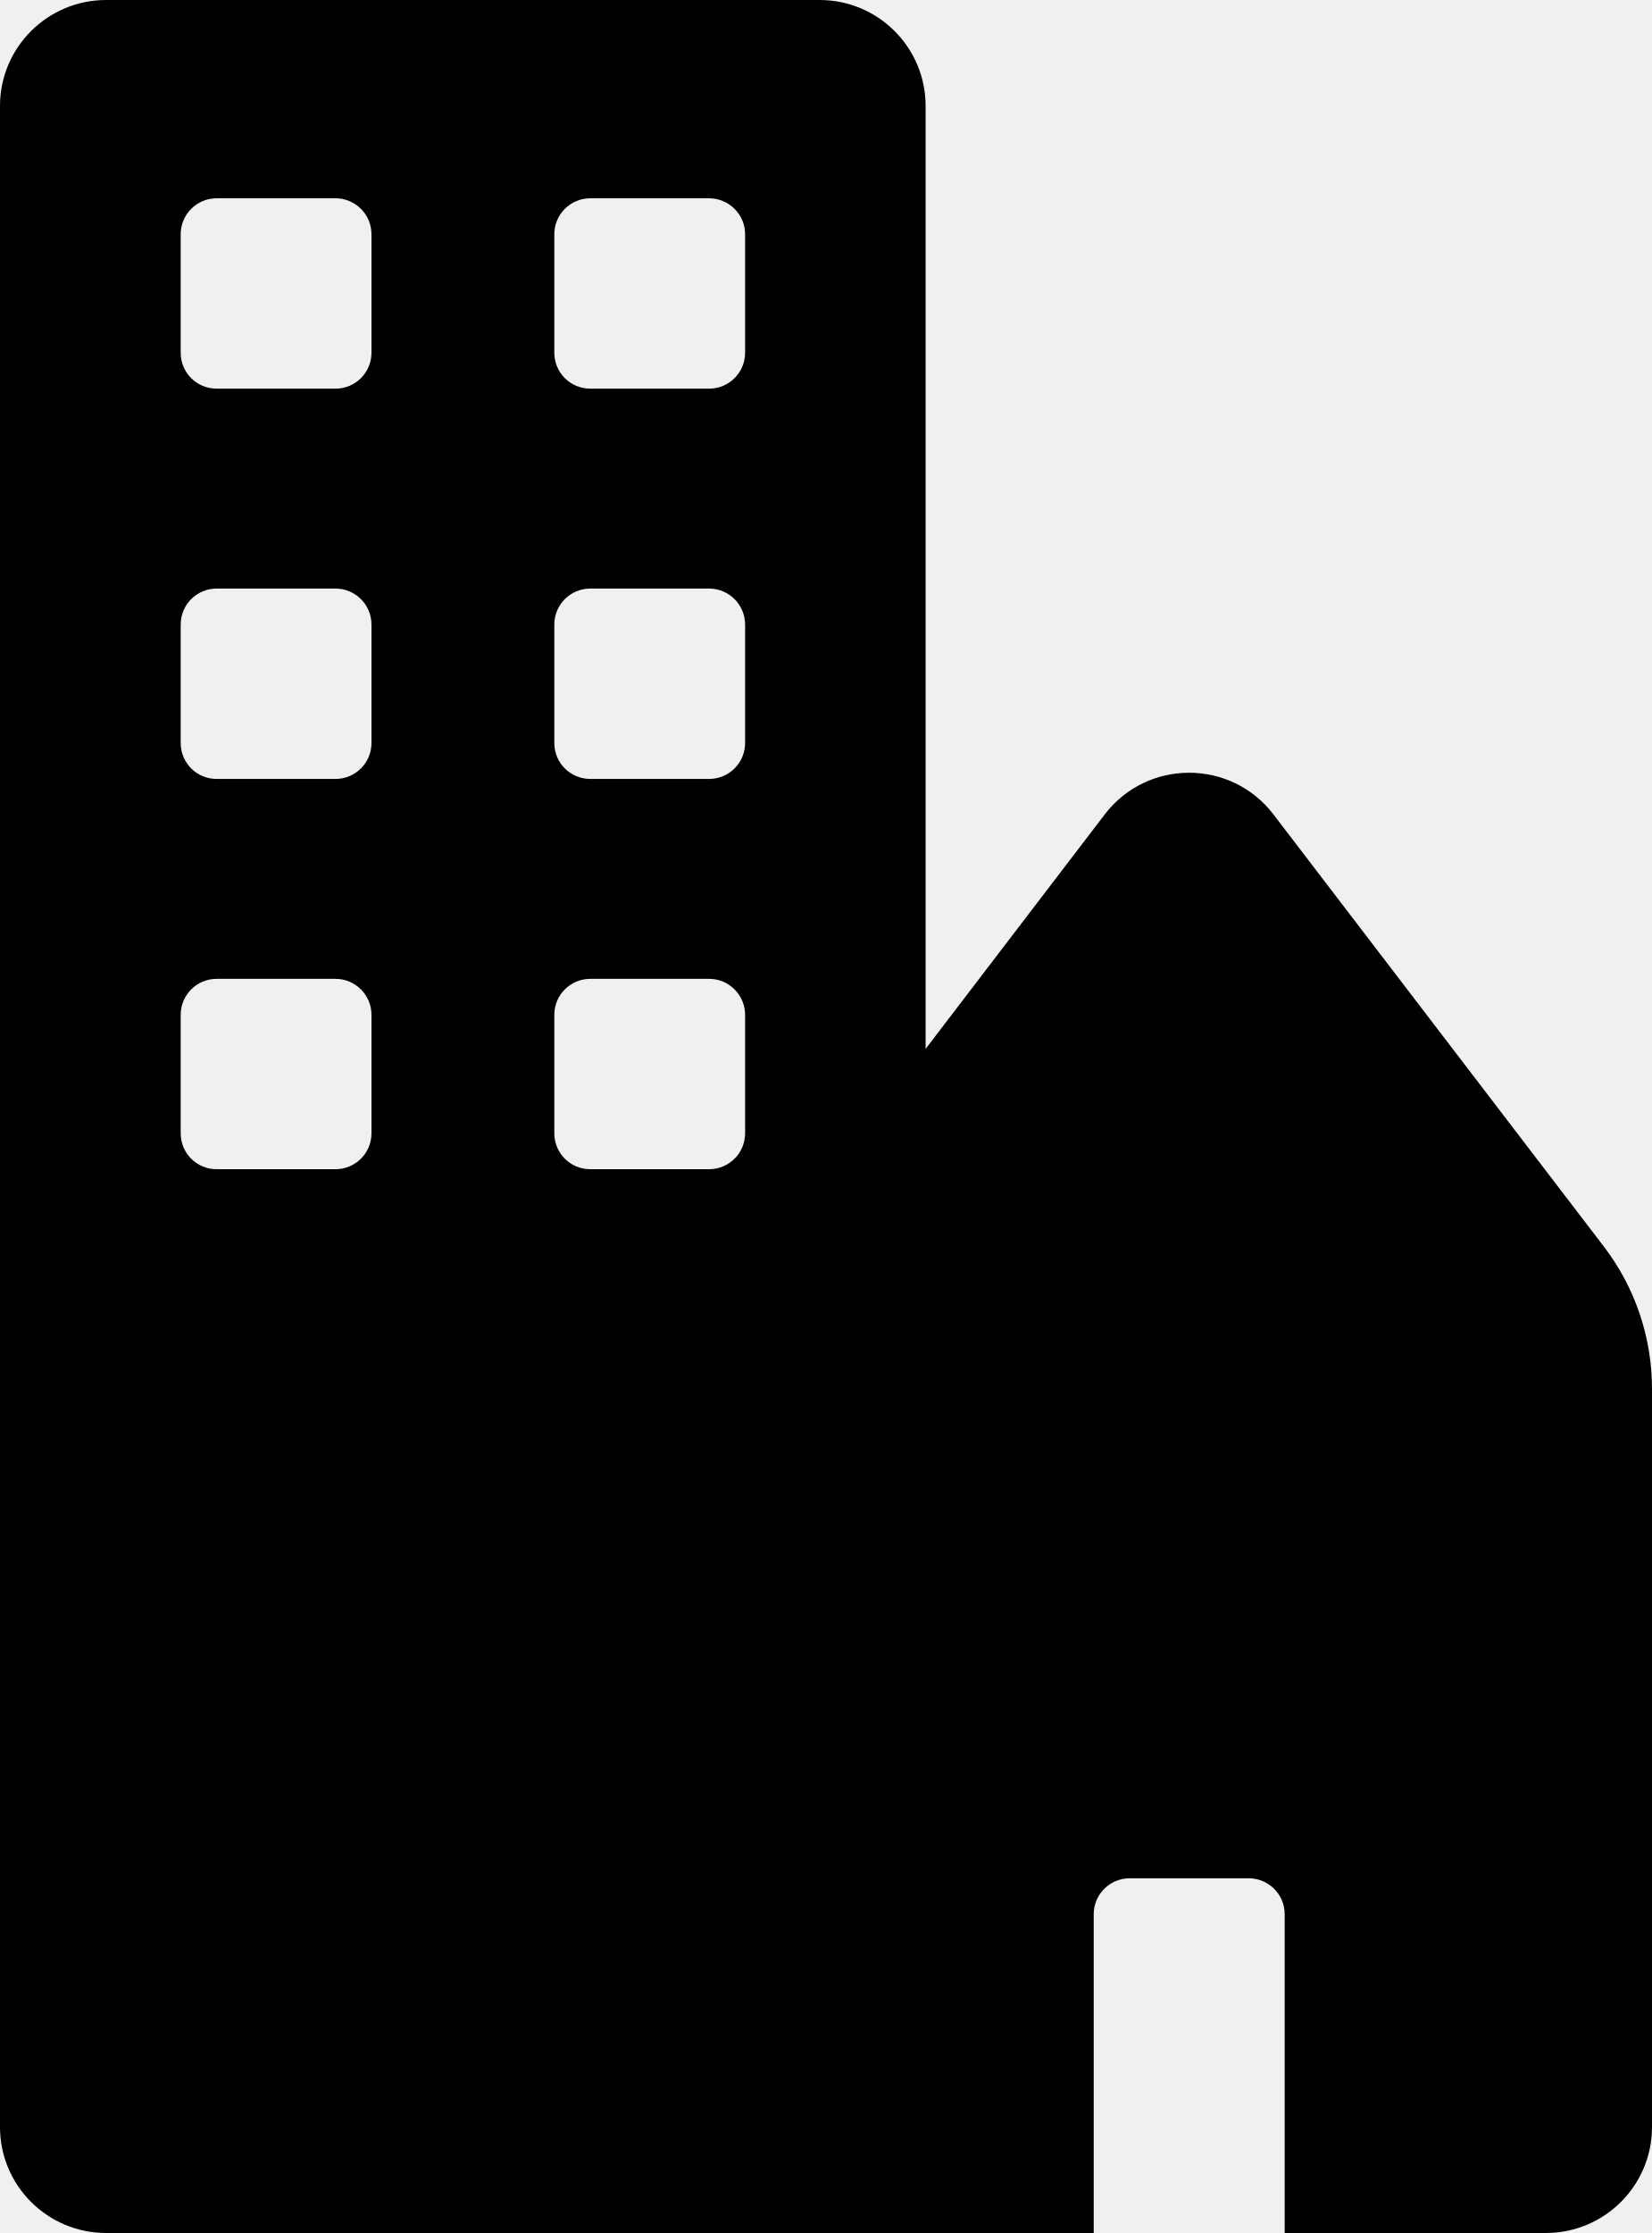
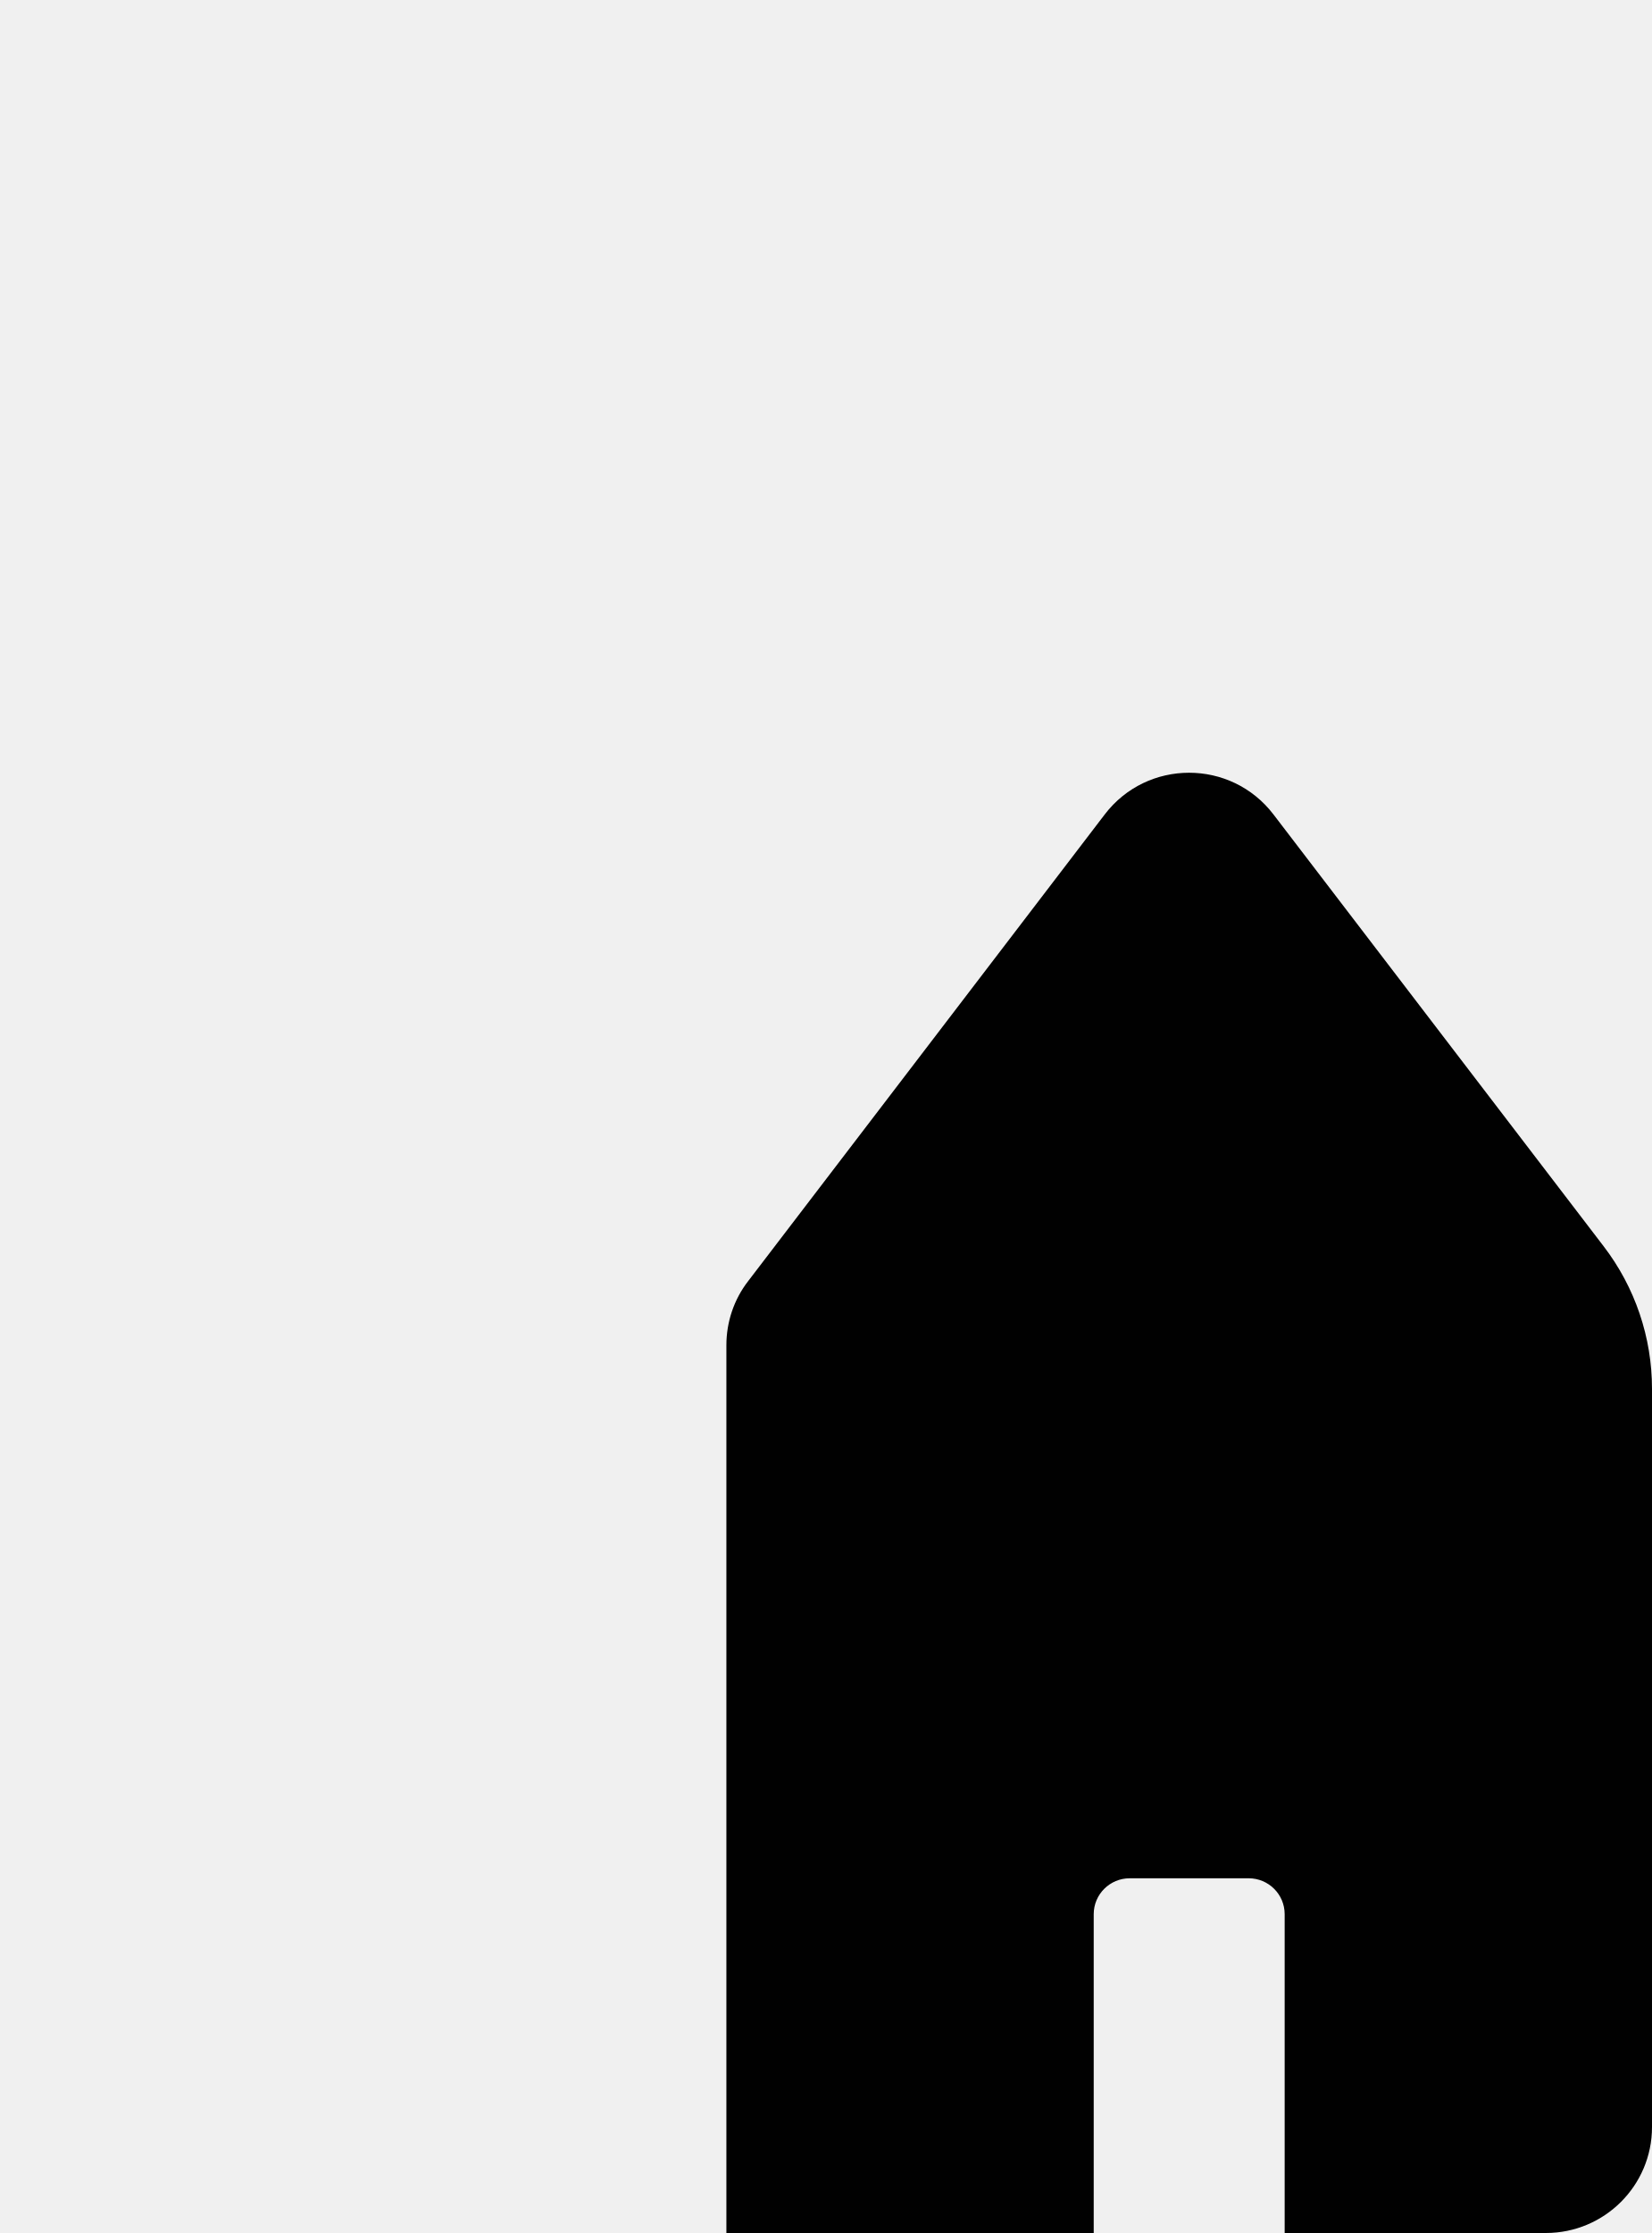
<svg xmlns="http://www.w3.org/2000/svg" width="370" height="500" viewBox="0 0 370 500" fill="none">
  <g clip-path="url(#clip0_67_88)">
-     <path d="M183.569 0H23.782C10.642 0 0 10.617 0 23.727V476.273C0 489.383 10.642 500 23.782 500H207.311V23.727C207.311 10.617 196.67 0 183.569 0ZM124.153 52.441C124.153 48.017 127.74 44.398 132.215 44.398H158.819C163.253 44.398 166.881 48.017 166.881 52.441V78.983C166.881 83.447 163.253 87.026 158.819 87.026H132.215C127.74 87.026 124.153 83.447 124.153 78.983V52.441ZM124.153 139.829C124.153 135.406 127.74 131.786 132.215 131.786H158.819C163.253 131.786 166.881 135.406 166.881 139.829V166.372C166.881 170.836 163.253 174.415 158.819 174.415H132.215C127.74 174.415 124.153 170.836 124.153 166.372V139.829ZM83.199 253.76C83.199 258.224 79.571 261.803 75.137 261.803H48.532C44.058 261.803 40.471 258.224 40.471 253.76V227.218C40.471 222.794 44.058 219.175 48.532 219.175H75.137C79.571 219.175 83.199 222.794 83.199 227.218V253.76ZM83.199 166.372C83.199 170.836 79.571 174.415 75.137 174.415H48.532C44.058 174.415 40.471 170.836 40.471 166.372V139.829C40.471 135.406 44.058 131.786 48.532 131.786H75.137C79.571 131.786 83.199 135.406 83.199 139.829V166.372ZM83.199 78.983C83.199 83.447 79.571 87.026 75.137 87.026H48.532C44.058 87.026 40.471 83.447 40.471 78.983V52.441C40.471 48.017 44.058 44.398 48.532 44.398H75.137C79.571 44.398 83.199 48.017 83.199 52.441V78.983ZM158.819 261.803H132.215C127.74 261.803 124.153 258.224 124.153 253.76V227.218C124.153 222.794 127.74 219.175 132.215 219.175H158.819C163.253 219.175 166.881 222.794 166.881 227.218V253.76C166.881 258.224 163.253 261.803 158.819 261.803Z" fill="#010101" />
+     <path d="M183.569 0H23.782C10.642 0 0 10.617 0 23.727V476.273C0 489.383 10.642 500 23.782 500H207.311V23.727C207.311 10.617 196.67 0 183.569 0ZM124.153 52.441C124.153 48.017 127.74 44.398 132.215 44.398H158.819C163.253 44.398 166.881 48.017 166.881 52.441V78.983C166.881 83.447 163.253 87.026 158.819 87.026H132.215C127.74 87.026 124.153 83.447 124.153 78.983V52.441ZM124.153 139.829C124.153 135.406 127.74 131.786 132.215 131.786H158.819C163.253 131.786 166.881 135.406 166.881 139.829V166.372C166.881 170.836 163.253 174.415 158.819 174.415H132.215C127.74 174.415 124.153 170.836 124.153 166.372V139.829ZM83.199 253.76C83.199 258.224 79.571 261.803 75.137 261.803H48.532C44.058 261.803 40.471 258.224 40.471 253.76V227.218C40.471 222.794 44.058 219.175 48.532 219.175H75.137C79.571 219.175 83.199 222.794 83.199 227.218V253.76ZM83.199 166.372C83.199 170.836 79.571 174.415 75.137 174.415H48.532C44.058 174.415 40.471 170.836 40.471 166.372V139.829C40.471 135.406 44.058 131.786 48.532 131.786H75.137C79.571 131.786 83.199 135.406 83.199 139.829V166.372ZM83.199 78.983C83.199 83.447 79.571 87.026 75.137 87.026H48.532C44.058 87.026 40.471 83.447 40.471 78.983V52.441C40.471 48.017 44.058 44.398 48.532 44.398H75.137C79.571 44.398 83.199 48.017 83.199 52.441V78.983ZM158.819 261.803H132.215C127.74 261.803 124.153 258.224 124.153 253.76V227.218C124.153 222.794 127.74 219.175 132.215 219.175H158.819C163.253 219.175 166.881 222.794 166.881 227.218V253.76C166.881 258.224 163.253 261.803 158.819 261.803Z" />
    <path d="M370 310.987V476.273C370 489.383 359.358 500 346.217 500H287.728V428.617C287.728 424.153 284.101 420.574 279.667 420.574H253.022C248.588 420.574 244.96 424.153 244.96 428.617V500H162.689V301.214C162.689 296.027 164.382 290.96 167.566 286.858L207.311 234.859L247.419 182.378C256.932 169.911 275.716 169.911 285.229 182.378L359.197 279.096C366.211 288.265 370 299.445 370 310.987Z" fill="#010101" />
  </g>
  <defs>
    <clipPath id="clip0_67_88">
      <rect width="370" height="500" fill="white" />
    </clipPath>
  </defs>
</svg>
